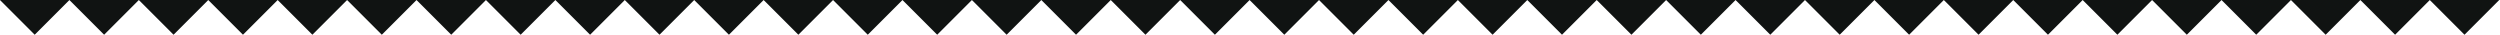
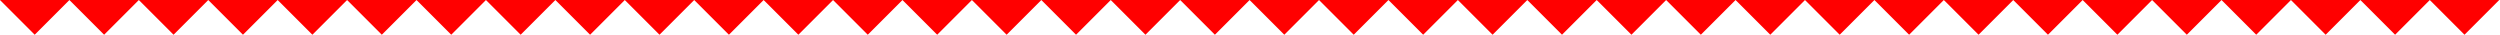
<svg xmlns="http://www.w3.org/2000/svg" width="52mm" height="0.722mm" viewBox="0 0 52 0.722" version="1.1" id="svg5" xml:space="preserve">
  <defs id="defs2" />
-   <g id="layer1" transform="translate(3.967625,-328.4155)">
-     <path id="path5" style="fill:#101312;fill-opacity:1;stroke-width:0.25;stroke-linecap:round;stroke-linejoin:round" d="m -3.968,328.416 0.722,0.722 0.722,-0.722 z m 1.444,0 0.722,0.722 0.722,-0.722 z m 1.444,0 0.722,0.722 0.722,-0.722 z m 1.444,0 0.722,0.722 0.722,-0.722 z m 1.444,0 0.722,0.722 0.722,-0.722 z m 1.444,0 0.722,0.722 0.722,-0.722 z m 1.444,0 0.722,0.722 0.722,-0.722 z m 1.444,0 0.722,0.722 0.722,-0.722 z m 1.444,0 0.722,0.722 0.722,-0.722 z m 1.444,0 0.722,0.722 0.722,-0.722 z m 1.444,0 0.722,0.722 0.722,-0.722 z m 1.444,0 0.722,0.722 0.722,-0.722 z m 1.444,0 0.722,0.722 0.722,-0.722 z m 1.444,0 0.722,0.722 0.722,-0.722 z m 1.444,0 0.722,0.722 0.722,-0.722 z m 1.444,0 0.722,0.722 0.722,-0.722 z m 1.444,0 0.722,0.722 0.722,-0.722 z m 1.444,0 0.722,0.722 0.722,-0.722 z m 1.444,0 0.722,0.722 0.722,-0.722 z m 1.444,0 0.722,0.722 0.722,-0.722 z m 1.444,0 0.722,0.722 0.722,-0.722 z m 1.444,0 0.722,0.722 0.722,-0.722 z m 1.444,0 0.722,0.722 0.722,-0.722 z m 1.444,0 0.722,0.722 0.722,-0.722 z m 1.444,0 0.722,0.722 0.722,-0.722 z m 1.444,0 0.722,0.722 0.722,-0.722 z m 1.444,0 0.722,0.722 0.722,-0.722 z m 1.444,0 0.722,0.722 0.722,-0.722 z m 1.444,0 0.722,0.722 0.722,-0.722 z m 1.444,0 0.722,0.722 0.722,-0.722 z m 1.444,0 0.722,0.722 0.722,-0.722 z m 1.444,0 0.722,0.722 0.722,-0.722 z m 1.444,0 0.722,0.722 0.722,-0.722 z m 1.444,0 0.722,0.722 0.722,-0.722 z m 1.444,0 0.722,0.722 0.722,-0.722 z m 1.444,0 0.722,0.722 0.722,-0.722 z" />
+   <g id="layer1" transform="translate(3.967625,-328.4155)" style="fill:#ff0000">
+     <path id="path5" style="fill:#ff0000;fill-opacity:1;stroke-width:0.25;stroke-linecap:round;stroke-linejoin:round" d="m -3.968,328.416 0.722,0.722 0.722,-0.722 z m 1.444,0 0.722,0.722 0.722,-0.722 z m 1.444,0 0.722,0.722 0.722,-0.722 z m 1.444,0 0.722,0.722 0.722,-0.722 z m 1.444,0 0.722,0.722 0.722,-0.722 z m 1.444,0 0.722,0.722 0.722,-0.722 z m 1.444,0 0.722,0.722 0.722,-0.722 z m 1.444,0 0.722,0.722 0.722,-0.722 z m 1.444,0 0.722,0.722 0.722,-0.722 z m 1.444,0 0.722,0.722 0.722,-0.722 z m 1.444,0 0.722,0.722 0.722,-0.722 z m 1.444,0 0.722,0.722 0.722,-0.722 z m 1.444,0 0.722,0.722 0.722,-0.722 z m 1.444,0 0.722,0.722 0.722,-0.722 z m 1.444,0 0.722,0.722 0.722,-0.722 z m 1.444,0 0.722,0.722 0.722,-0.722 z m 1.444,0 0.722,0.722 0.722,-0.722 z m 1.444,0 0.722,0.722 0.722,-0.722 z m 1.444,0 0.722,0.722 0.722,-0.722 z m 1.444,0 0.722,0.722 0.722,-0.722 z m 1.444,0 0.722,0.722 0.722,-0.722 z m 1.444,0 0.722,0.722 0.722,-0.722 z m 1.444,0 0.722,0.722 0.722,-0.722 z m 1.444,0 0.722,0.722 0.722,-0.722 z m 1.444,0 0.722,0.722 0.722,-0.722 z m 1.444,0 0.722,0.722 0.722,-0.722 z m 1.444,0 0.722,0.722 0.722,-0.722 z m 1.444,0 0.722,0.722 0.722,-0.722 z m 1.444,0 0.722,0.722 0.722,-0.722 z m 1.444,0 0.722,0.722 0.722,-0.722 z m 1.444,0 0.722,0.722 0.722,-0.722 z m 1.444,0 0.722,0.722 0.722,-0.722 z m 1.444,0 0.722,0.722 0.722,-0.722 z m 1.444,0 0.722,0.722 0.722,-0.722 z m 1.444,0 0.722,0.722 0.722,-0.722 z m 1.444,0 0.722,0.722 0.722,-0.722 z" />
  </g>
</svg>
